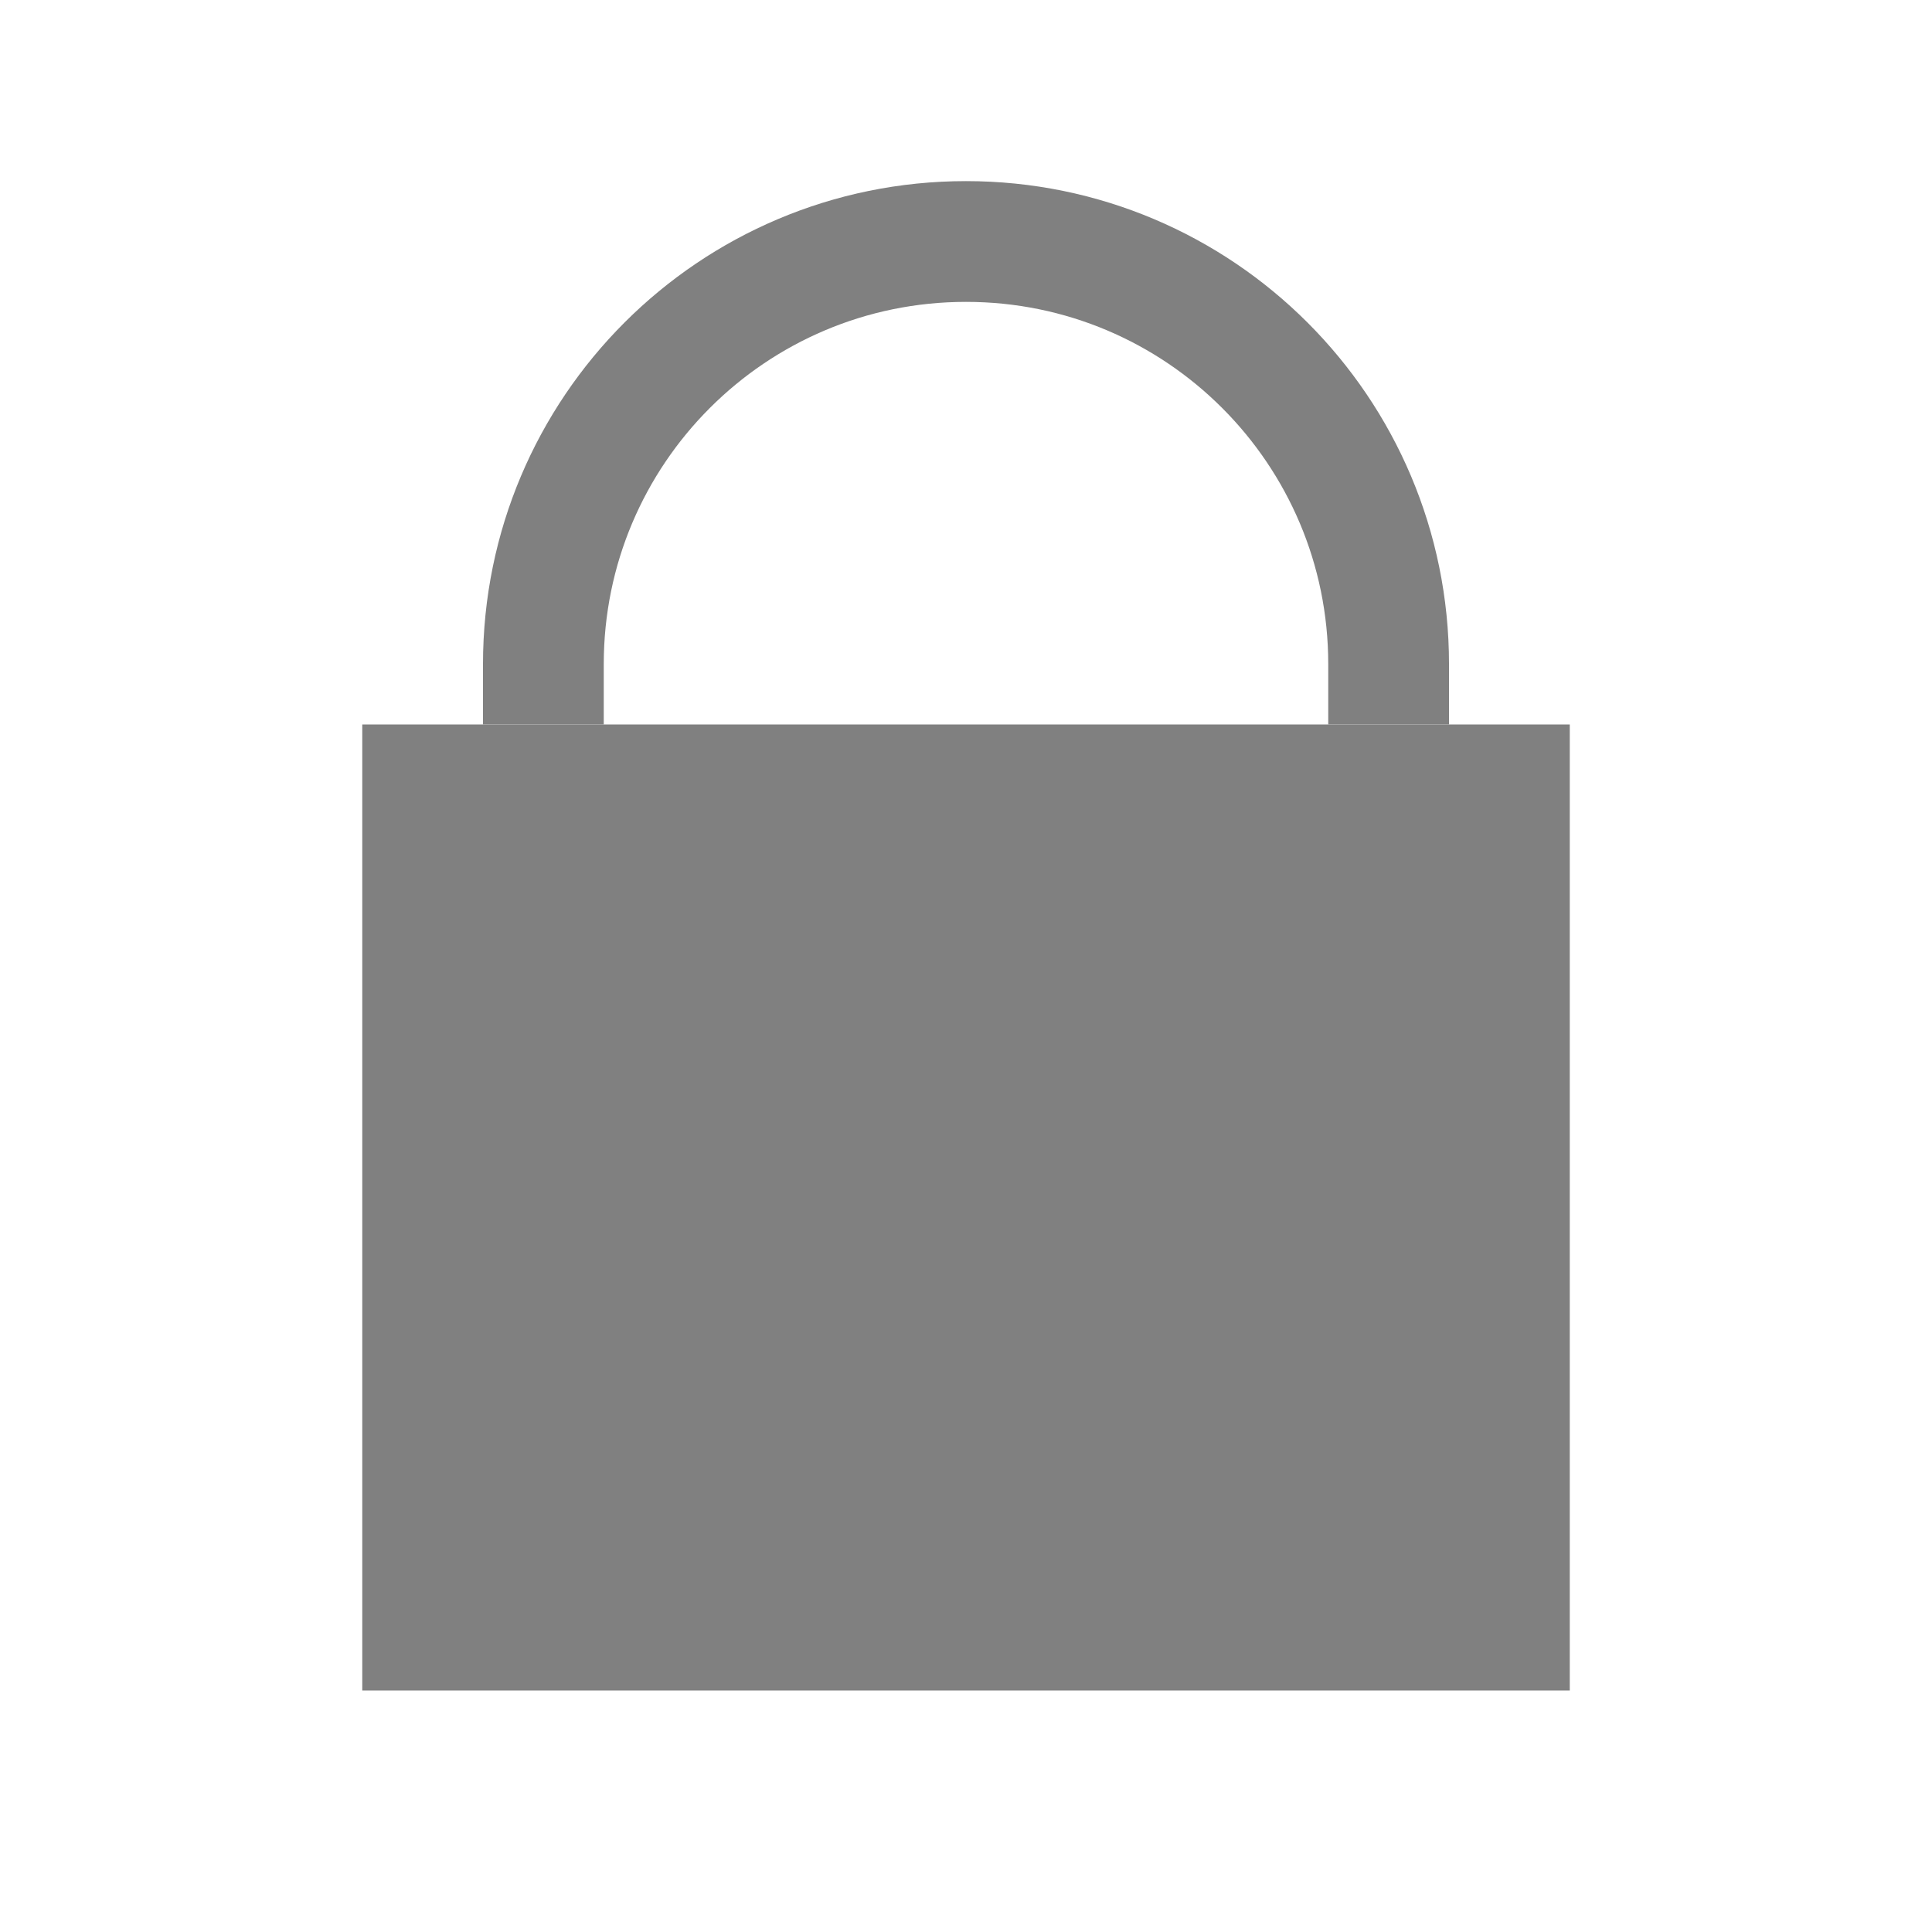
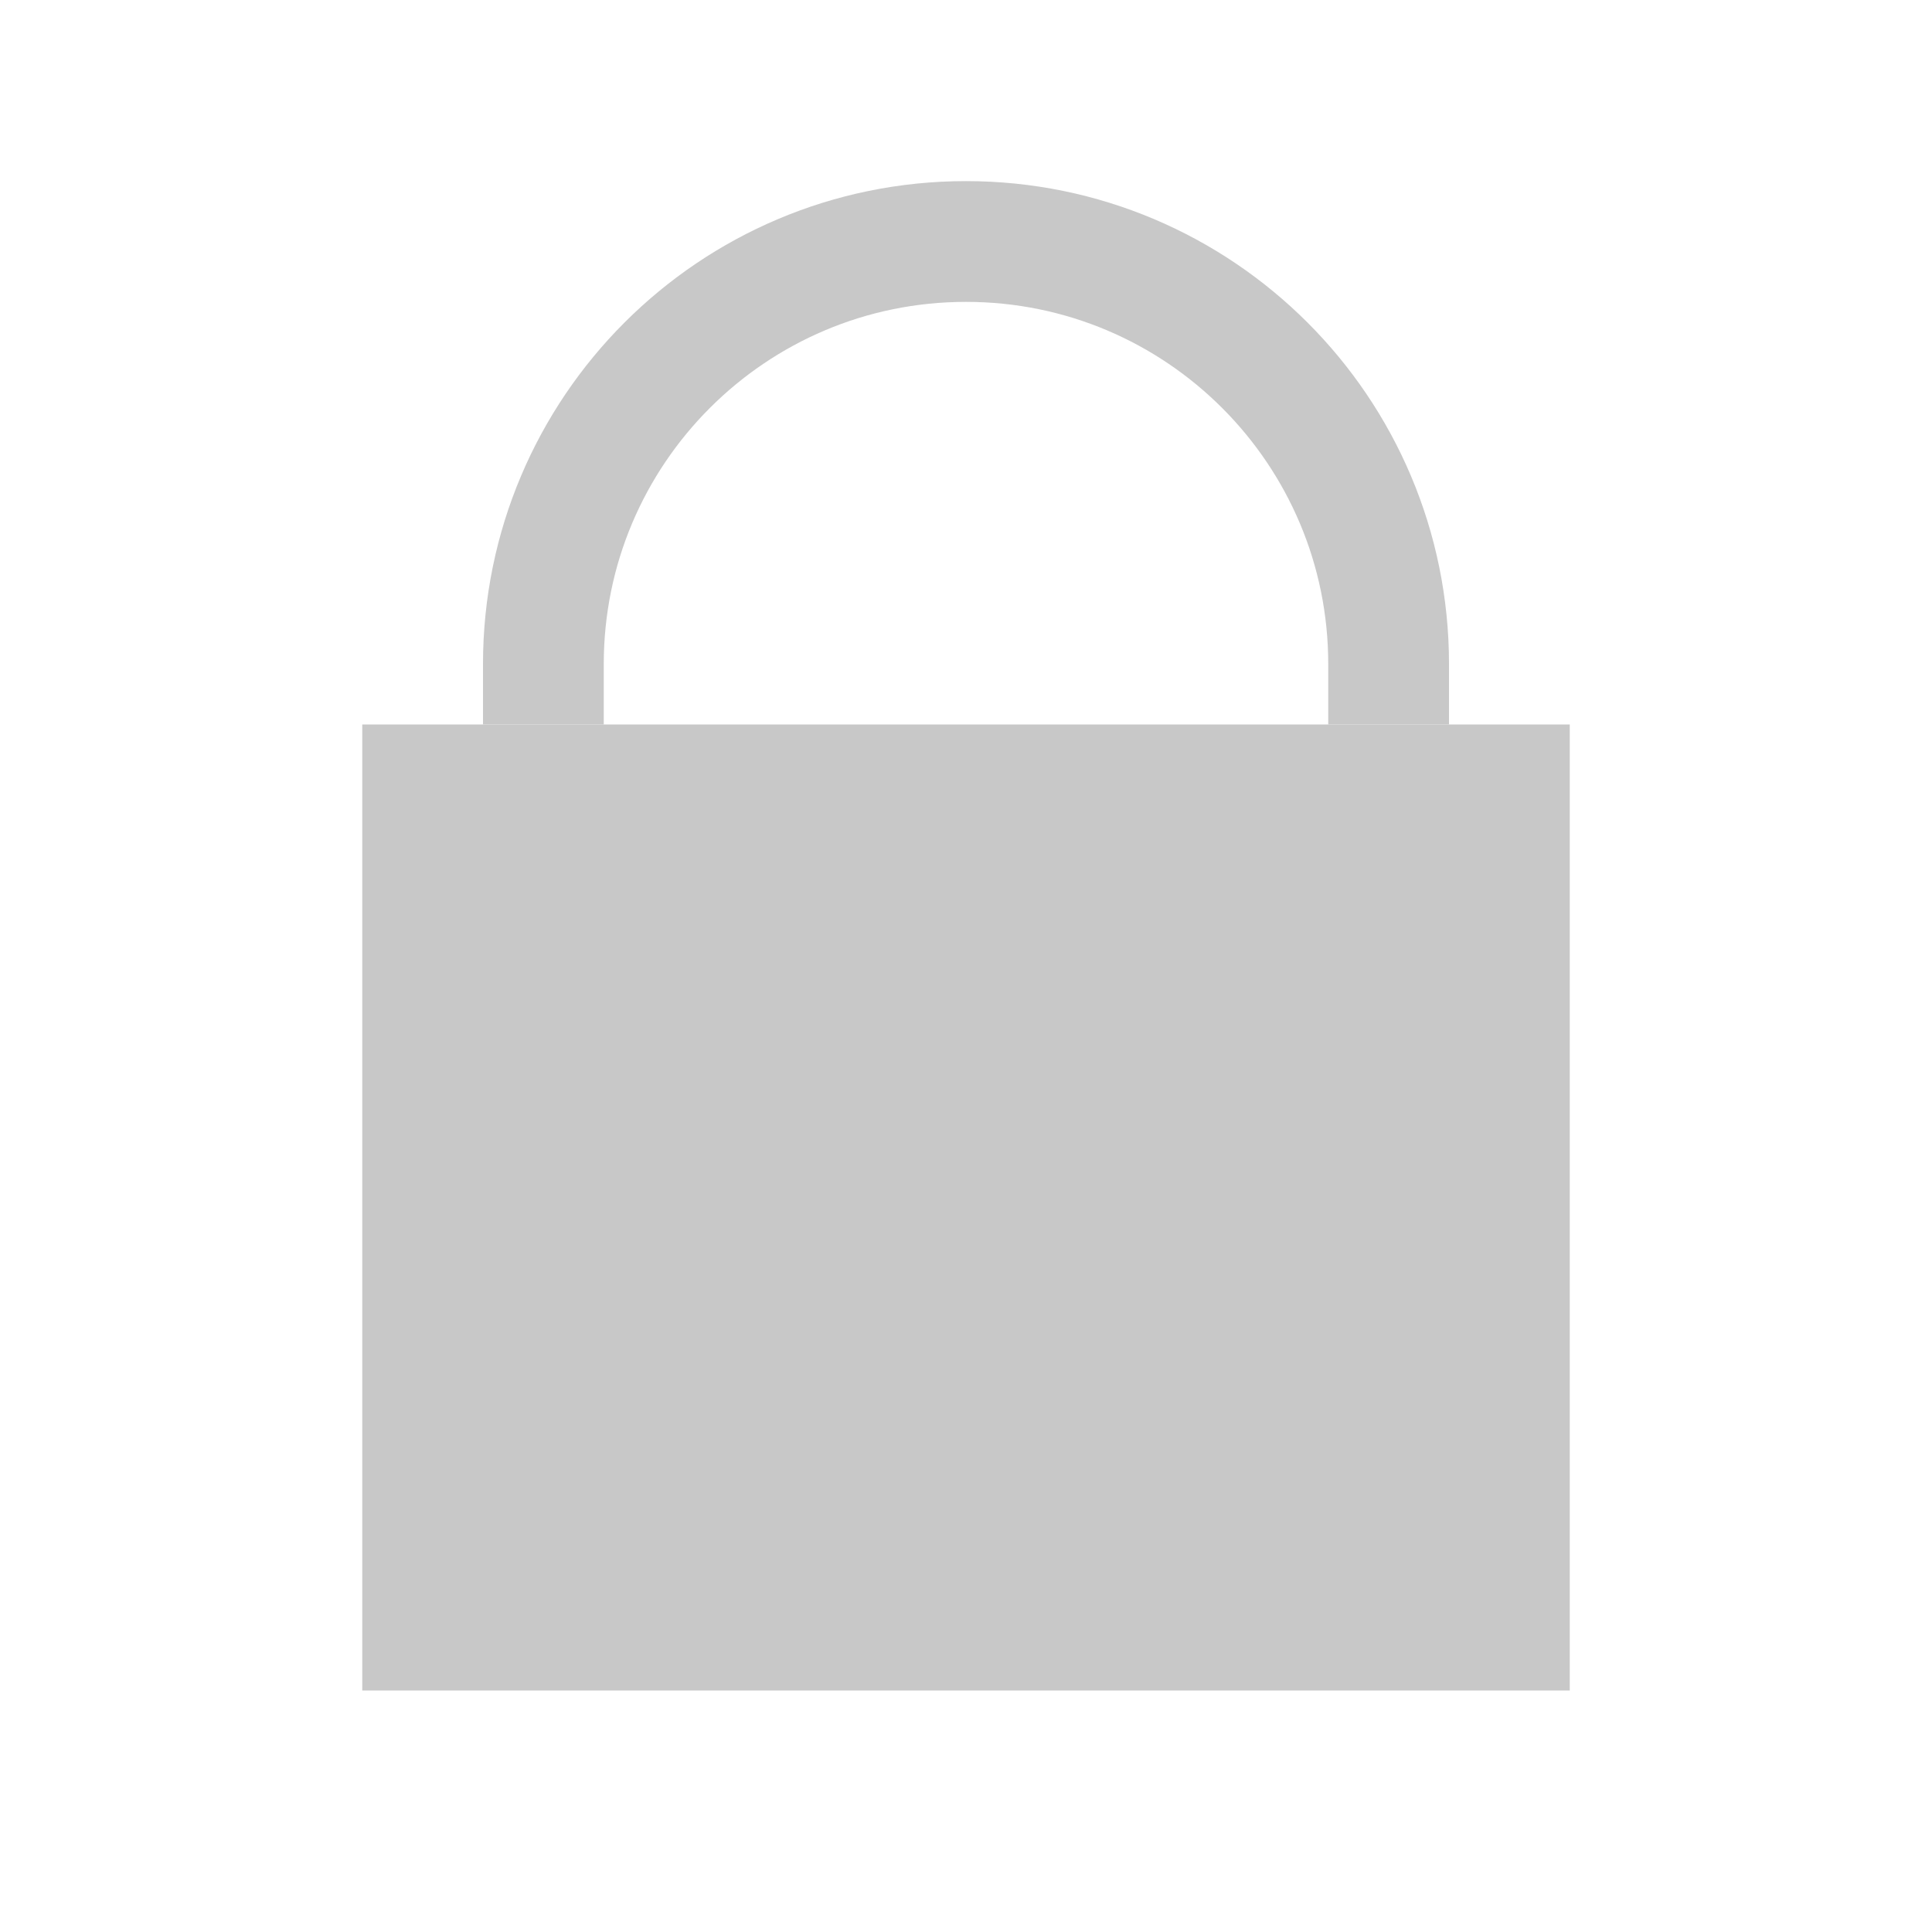
<svg xmlns="http://www.w3.org/2000/svg" width="256" height="256" viewBox="0 0 72.249 72.249" id="svg4295" version="1.1">
  <defs id="defs4323" />
  <g id="g7962">
-     <path id="path6592" d="m 14.676,62.089 0,-33.867 42.898,0 0,33.867 z" style="fill:#808080;fill-rule:evenodd;stroke:#808080;stroke-width:2.258;stroke-linecap:butt;stroke-linejoin:miter;stroke-miterlimit:4;stroke-dasharray:none;stroke-opacity:1;fill-opacity:1" />
-     <path d="M 20.32,24.835 A 15.804,15.804 0 0 1 36.124,9.031 15.804,15.804 0 0 1 51.929,24.835" id="path6594" style="opacity:1;fill:none;fill-opacity:1;fill-rule:nonzero;stroke:#808080;stroke-width:4.516;stroke-linecap:square;stroke-linejoin:miter;stroke-miterlimit:4;stroke-dasharray:none;stroke-opacity:1" />
+     <path id="path6592" d="m 14.676,62.089 0,-33.867 42.898,0 0,33.867 z" style="fill:#c8c8c8;fill-rule:evenodd;stroke:#c8c8c8;stroke-width:2.258;stroke-linecap:butt;stroke-linejoin:miter;stroke-miterlimit:4;stroke-dasharray:none;stroke-opacity:1;fill-opacity:1" />
+     <path d="M 20.32,24.835 A 15.804,15.804 0 0 1 36.124,9.031 15.804,15.804 0 0 1 51.929,24.835" id="path6594" style="opacity:1;fill:none;fill-opacity:1;fill-rule:nonzero;stroke:#c8c8c8;stroke-width:4.516;stroke-linecap:square;stroke-linejoin:miter;stroke-miterlimit:4;stroke-dasharray:none;stroke-opacity:1" />
  </g>
</svg>
